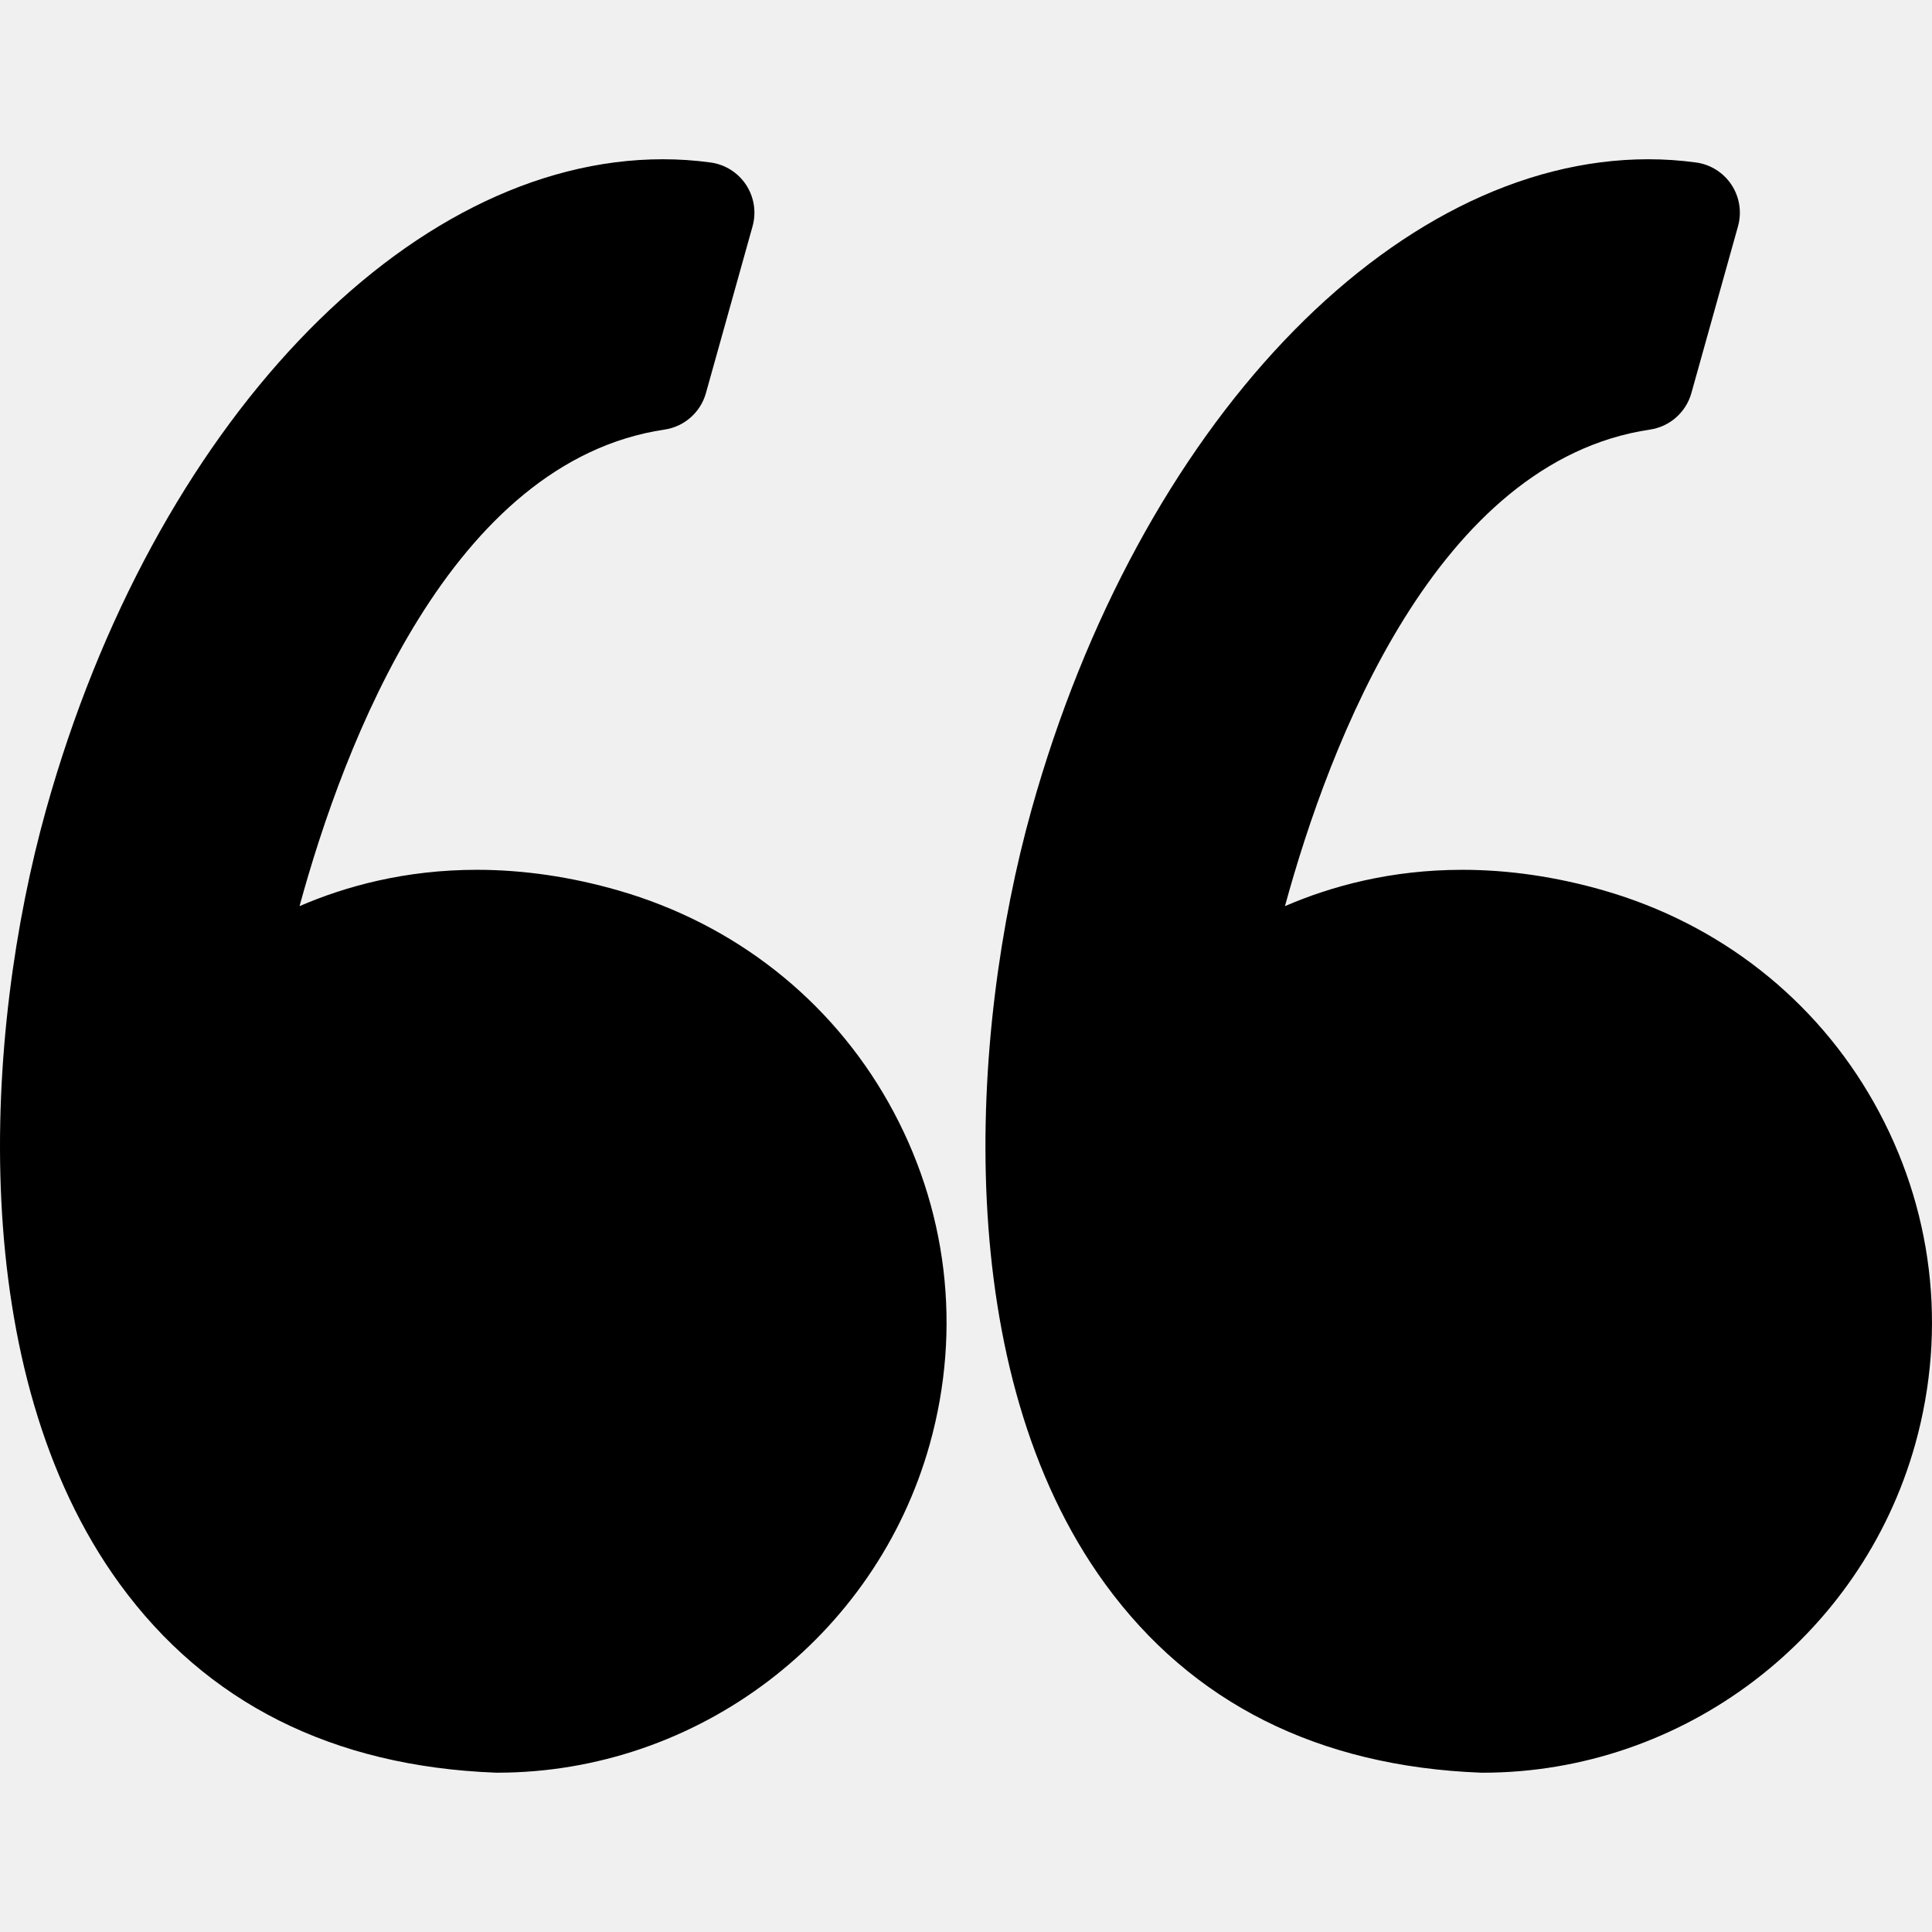
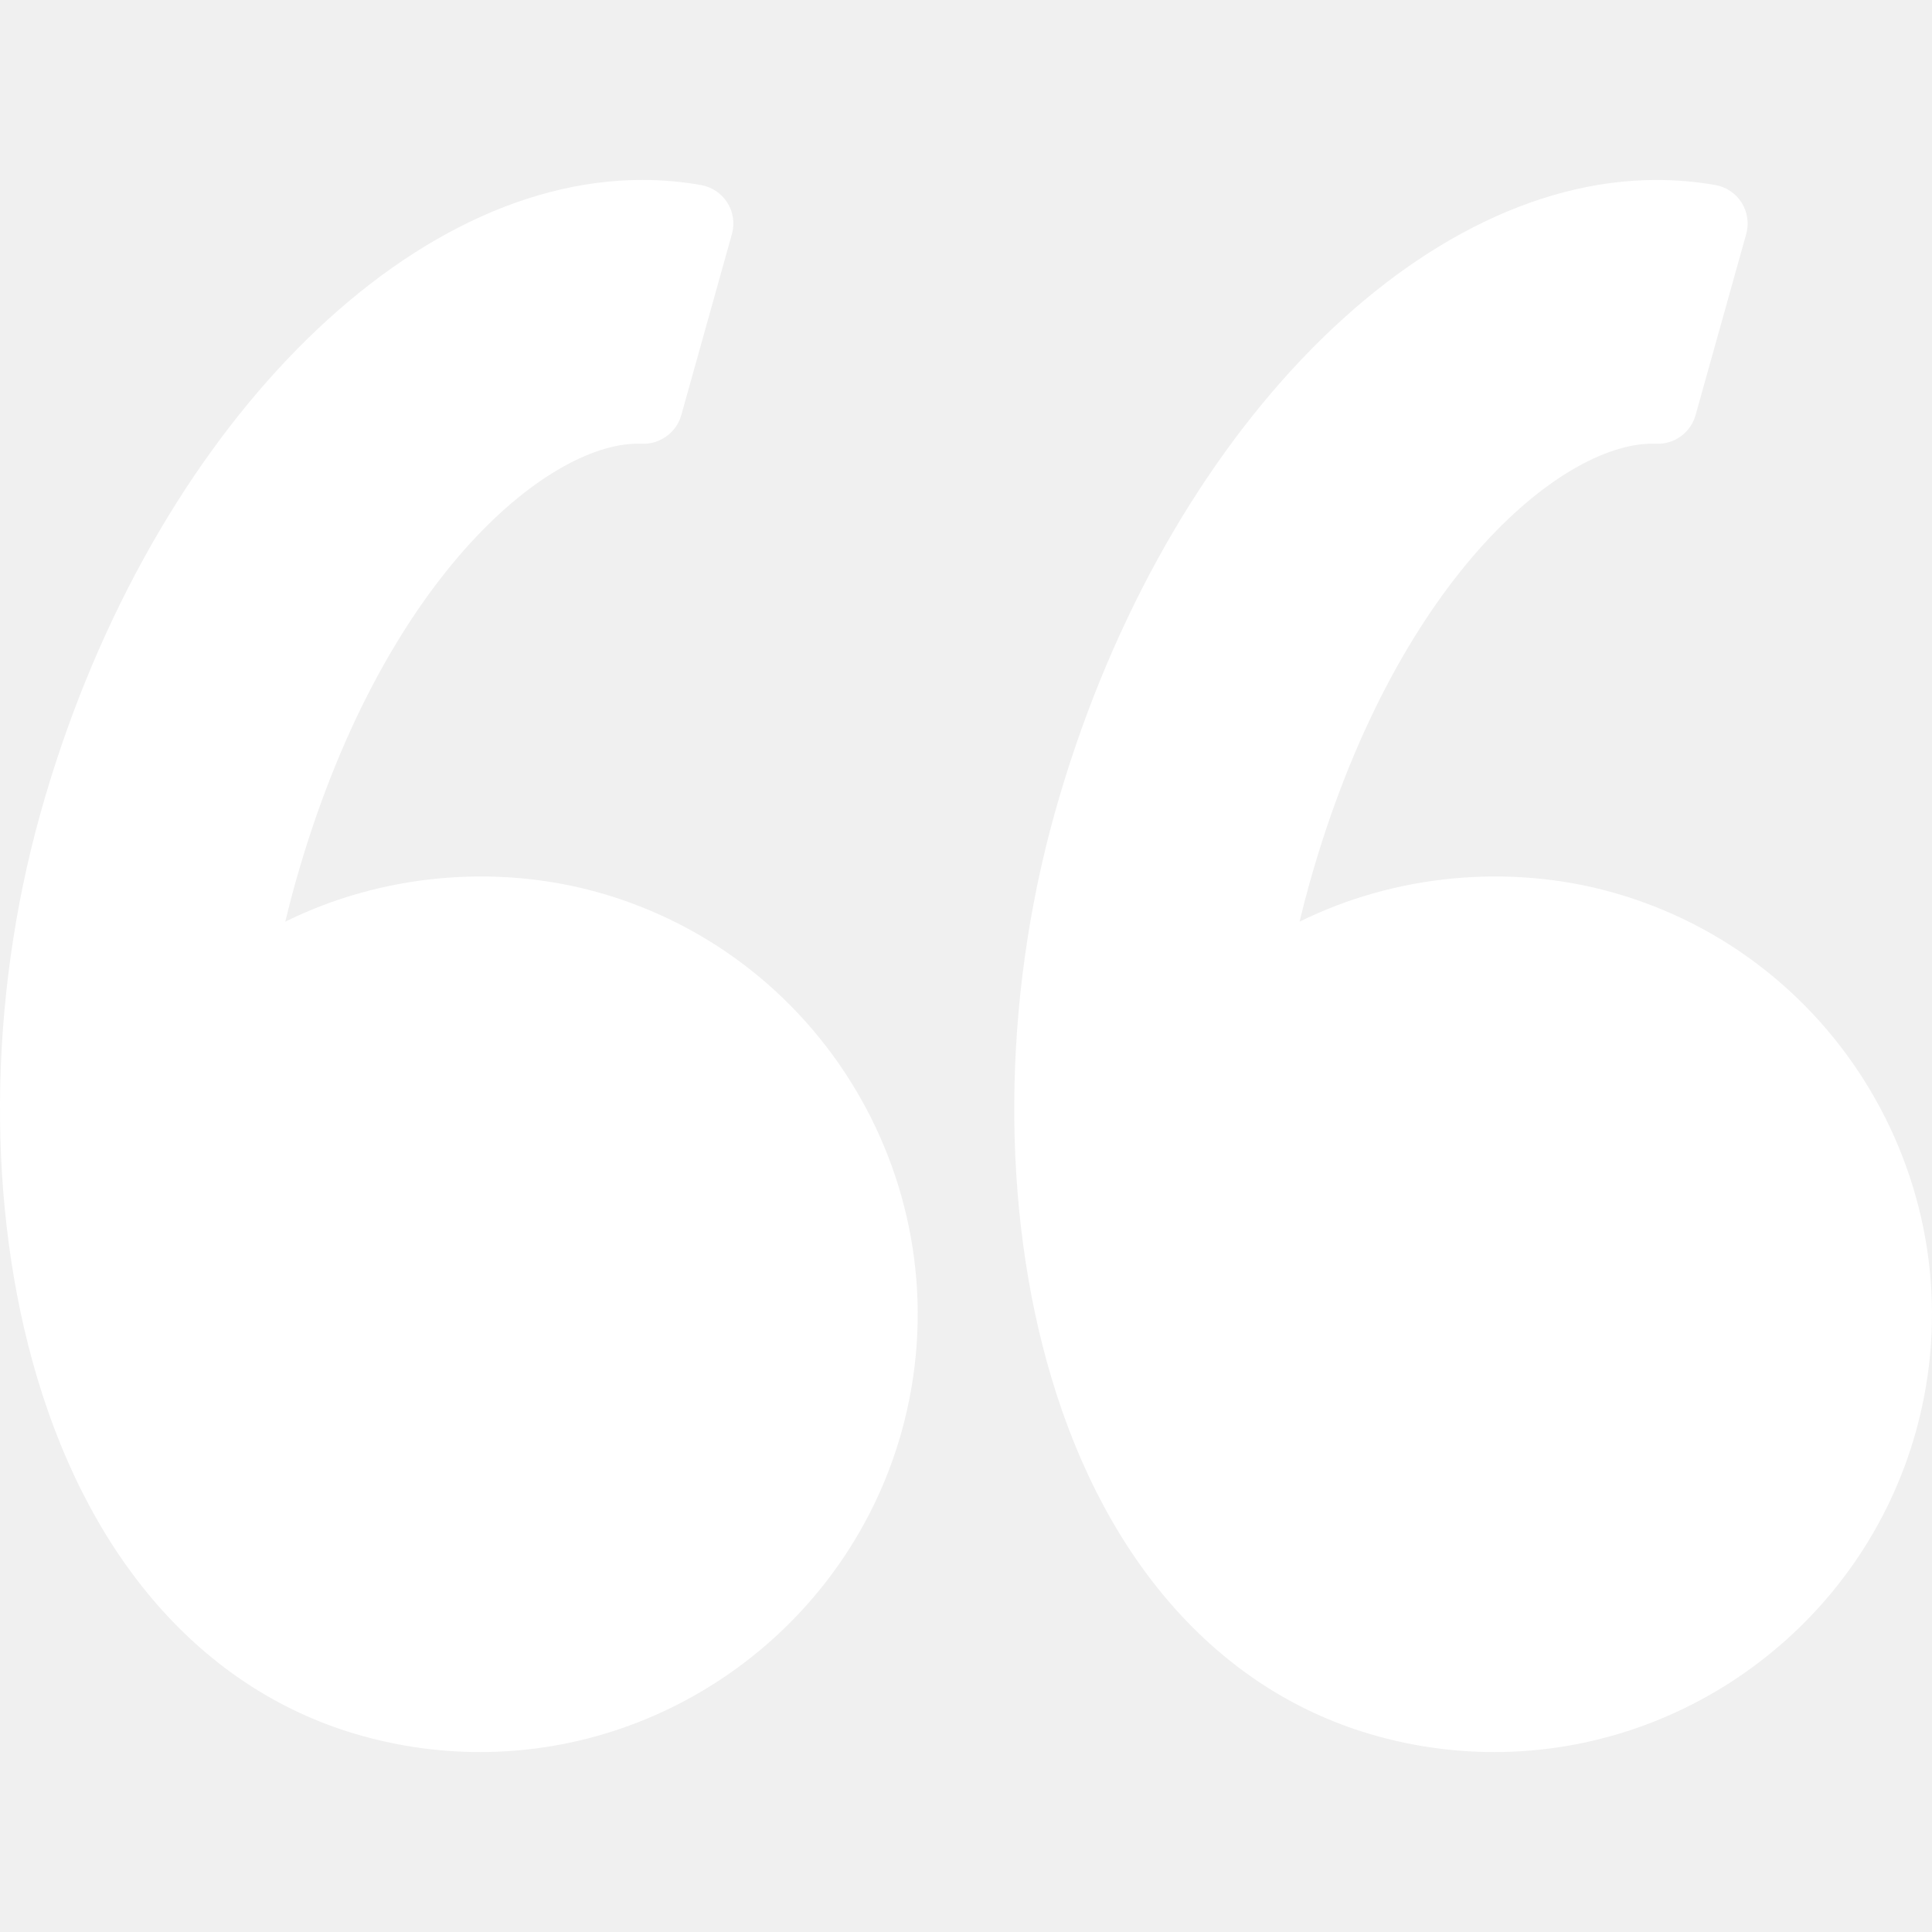
- <svg xmlns="http://www.w3.org/2000/svg" version="1.1" id="Capa_1" x="0px" y="0px" width="95.333px" height="95.332px" viewBox="0 0 95.333 95.332" style="enable-background:new 0 0 95.333 95.332;" xml:space="preserve">
-   <g>
+ <svg xmlns="http://www.w3.org/2000/svg" version="1.1" id="Capa_1" x="0px" y="0px" width="512px" height="512px" viewBox="0 0 98.829 98.829" style="enable-background:new 0 0 98.829 98.829;" xml:space="preserve">
+   <g transform="matrix(-1 0 0 1 98.829 0)">
    <g>
-       <path d="M30.512,43.939c-2.348-0.676-4.696-1.019-6.98-1.019c-3.527,0-6.47,0.806-8.752,1.793    c2.2-8.054,7.485-21.951,18.013-23.516c0.975-0.145,1.774-0.85,2.04-1.799l2.301-8.23c0.194-0.696,0.079-1.441-0.318-2.045    s-1.035-1.007-1.75-1.105c-0.777-0.106-1.569-0.16-2.354-0.16c-12.637,0-25.152,13.19-30.433,32.076    c-3.1,11.08-4.009,27.738,3.627,38.223c4.273,5.867,10.507,9,18.529,9.313c0.033,0.001,0.065,0.002,0.098,0.002    c9.898,0,18.675-6.666,21.345-16.209c1.595-5.705,0.874-11.688-2.032-16.851C40.971,49.307,36.236,45.586,30.512,43.939z" />
-       <path d="M92.471,54.413c-2.875-5.106-7.61-8.827-13.334-10.474c-2.348-0.676-4.696-1.019-6.979-1.019    c-3.527,0-6.471,0.806-8.753,1.793c2.2-8.054,7.485-21.951,18.014-23.516c0.975-0.145,1.773-0.85,2.04-1.799l2.301-8.23    c0.194-0.696,0.079-1.441-0.318-2.045c-0.396-0.604-1.034-1.007-1.75-1.105c-0.776-0.106-1.568-0.16-2.354-0.16    c-12.637,0-25.152,13.19-30.434,32.076c-3.099,11.08-4.008,27.738,3.629,38.225c4.272,5.866,10.507,9,18.528,9.312    c0.033,0.001,0.065,0.002,0.099,0.002c9.897,0,18.675-6.666,21.345-16.209C96.098,65.559,95.376,59.575,92.471,54.413z" />
+       <g>
+         <path d="M96.76,41.603C91.511,22.831,78.562,9.204,65.975,9.204c-1.011,0-2.021,0.088-3.005,0.262    c-0.558,0.098-1.046,0.426-1.348,0.902c-0.301,0.479-0.386,1.061-0.233,1.605l2.591,9.268c0.25,0.895,1.113,1.5,2.01,1.459    l0.206-0.004c4.668,0,13.199,6.996,17.548,22.545c0.172,0.617,0.335,1.248,0.492,1.906c-4.882-2.416-10.706-2.975-15.98-1.506    C56.358,48.97,49.388,61.356,52.714,73.252c2.696,9.639,11.563,16.373,21.563,16.373c2.037,0,4.071-0.281,6.046-0.834    c7.846-2.193,13.745-8.707,16.611-18.338C99.521,61.764,99.456,51.249,96.76,41.603z" data-original="#000000" class="active-path" data-old_color="#000000" fill="#FFFFFF" />
+         <path d="M14.088,9.206c-1.009,0-2.02,0.086-3.003,0.26c-0.557,0.096-1.046,0.426-1.347,0.902    c-0.301,0.479-0.386,1.061-0.234,1.605l2.592,9.268c0.25,0.895,1.097,1.5,2.01,1.459l0.204-0.004    c4.668,0,13.2,6.996,17.549,22.545c0.173,0.621,0.336,1.252,0.492,1.906c-4.884-2.416-10.706-2.975-15.98-1.506    C4.475,48.97-2.497,61.356,0.831,73.252c2.696,9.639,11.563,16.373,21.563,16.373c2.037,0,4.071-0.281,6.047-0.834    c7.845-2.193,13.744-8.707,16.611-18.338c2.586-8.689,2.522-19.205-0.175-28.852C39.625,22.831,26.678,9.206,14.088,9.206z" data-original="#000000" class="active-path" data-old_color="#000000" fill="#FFFFFF" />
+       </g>
    </g>
  </g>
-   <g>
- </g>
-   <g>
- </g>
-   <g>
- </g>
-   <g>
- </g>
-   <g>
- </g>
-   <g>
- </g>
-   <g>
- </g>
-   <g>
- </g>
-   <g>
- </g>
-   <g>
- </g>
-   <g>
- </g>
-   <g>
- </g>
-   <g>
- </g>
-   <g>
- </g>
-   <g>
- </g>
</svg>
